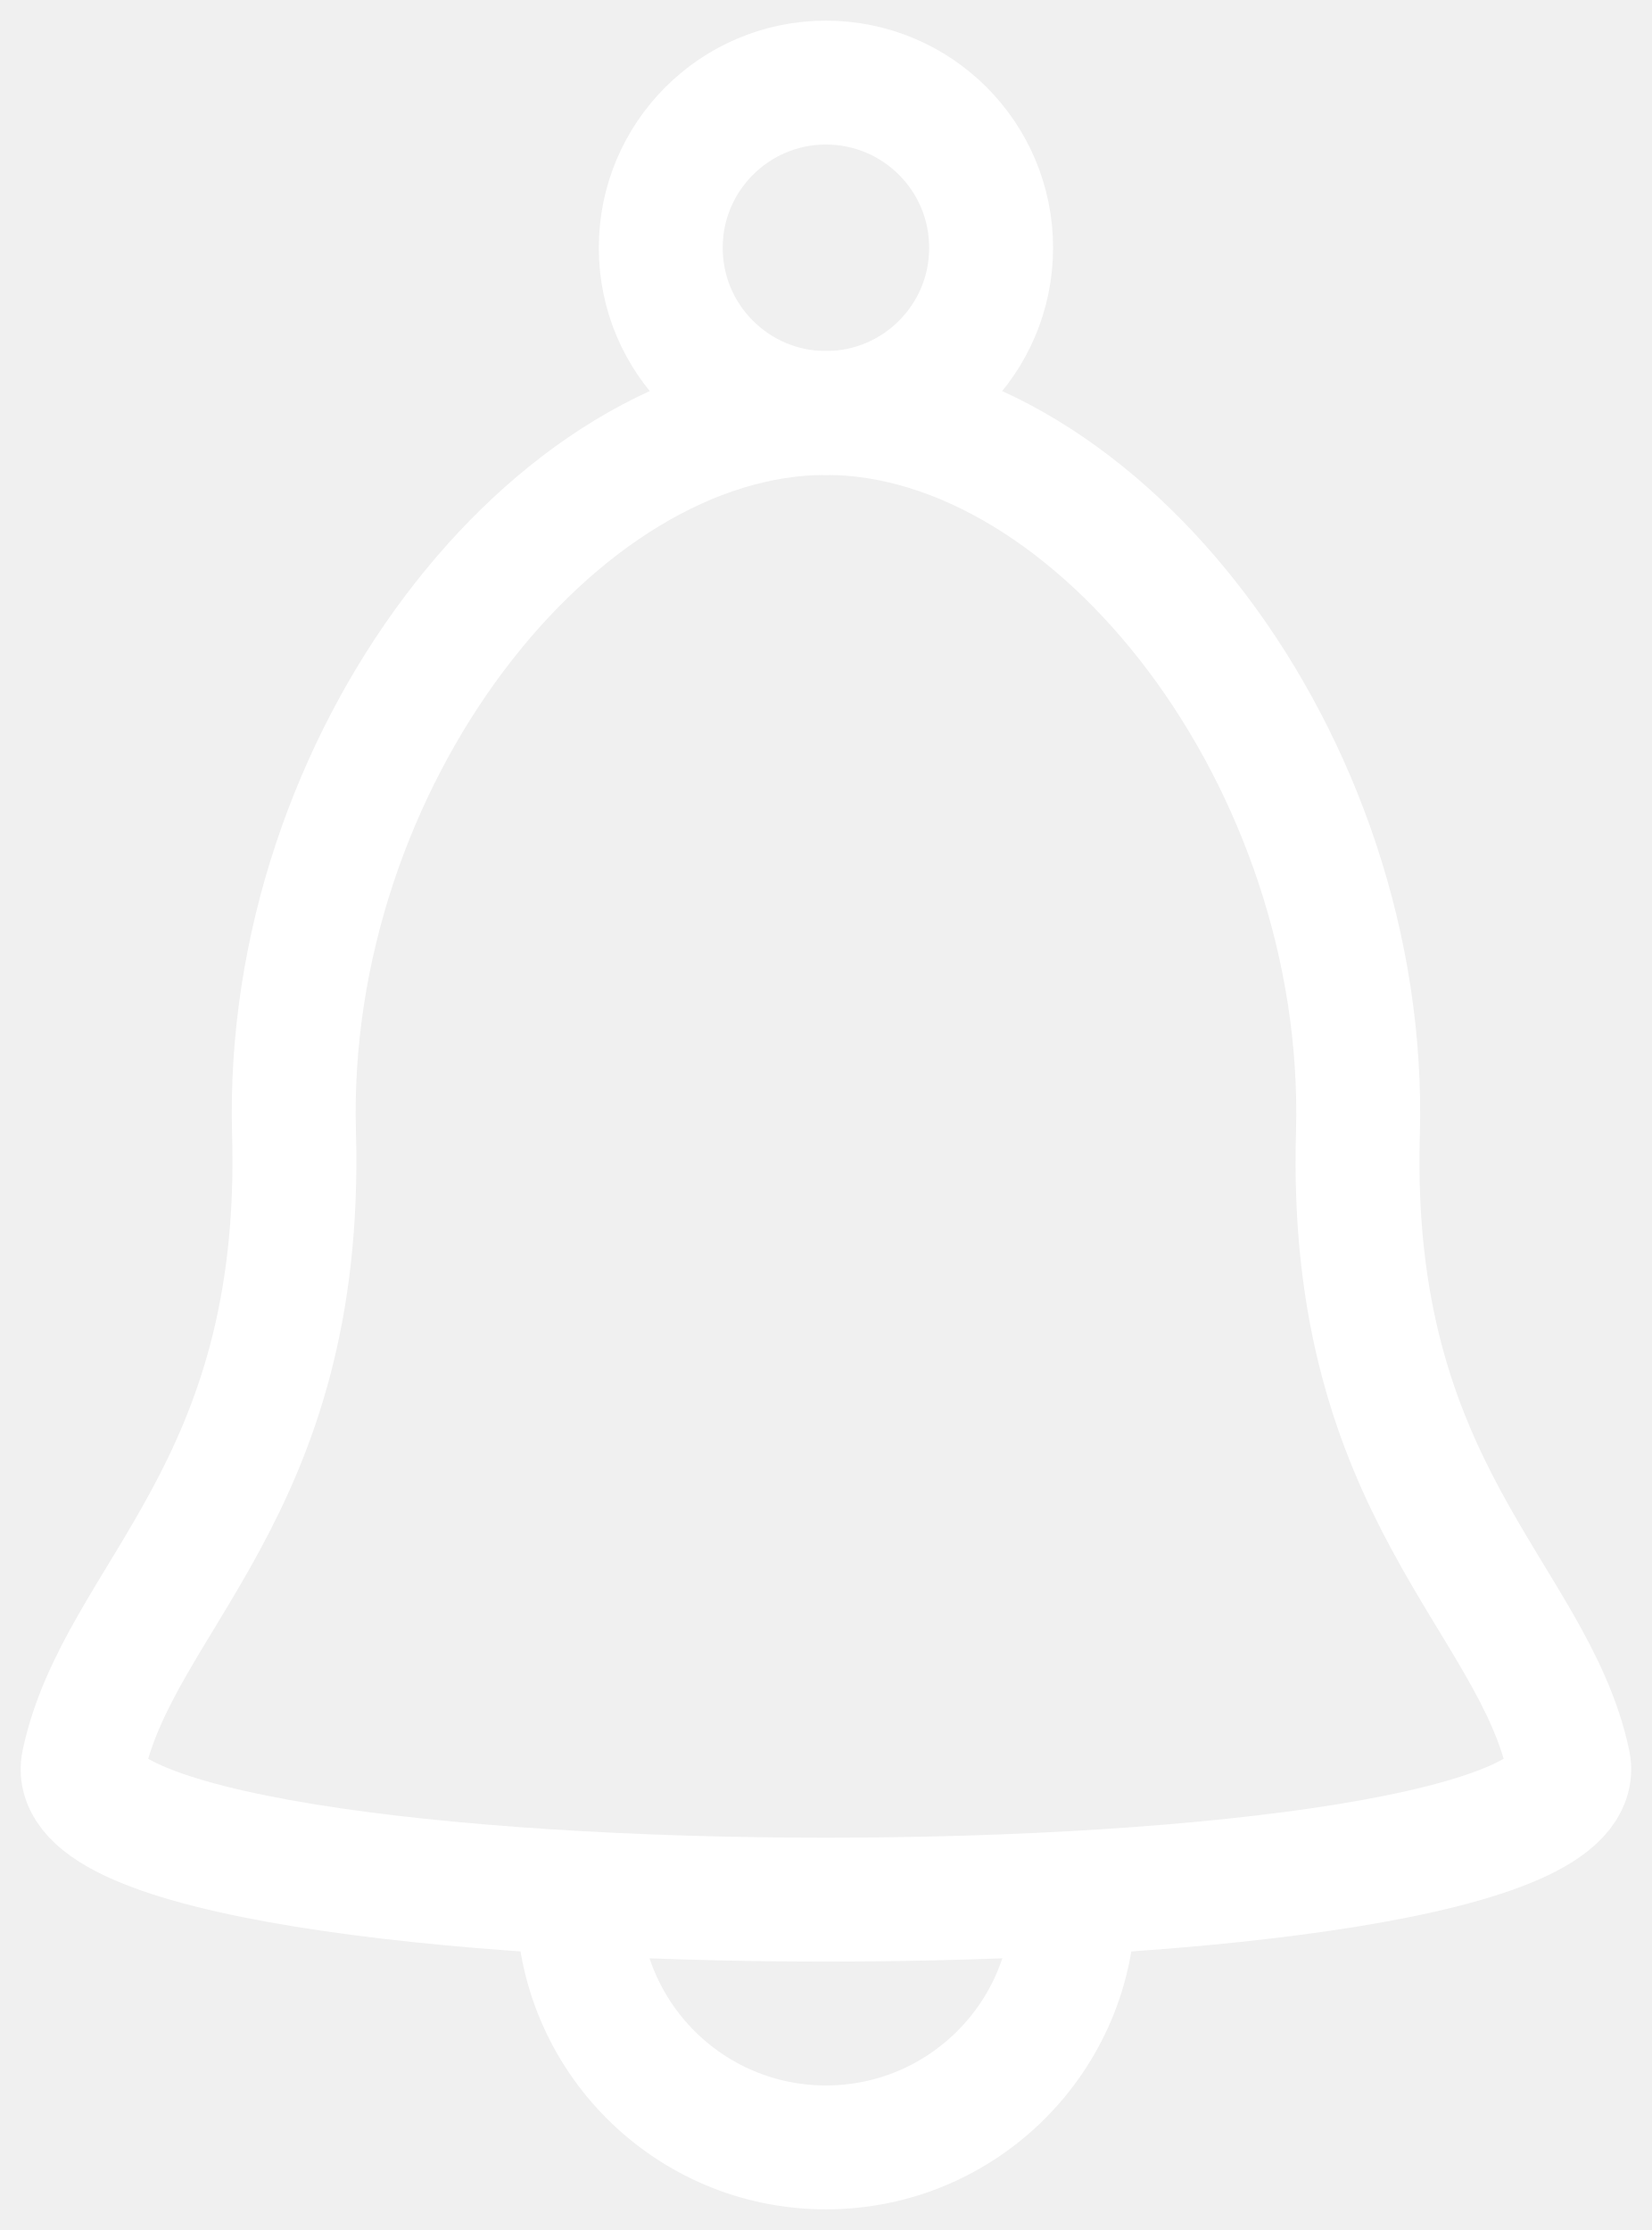
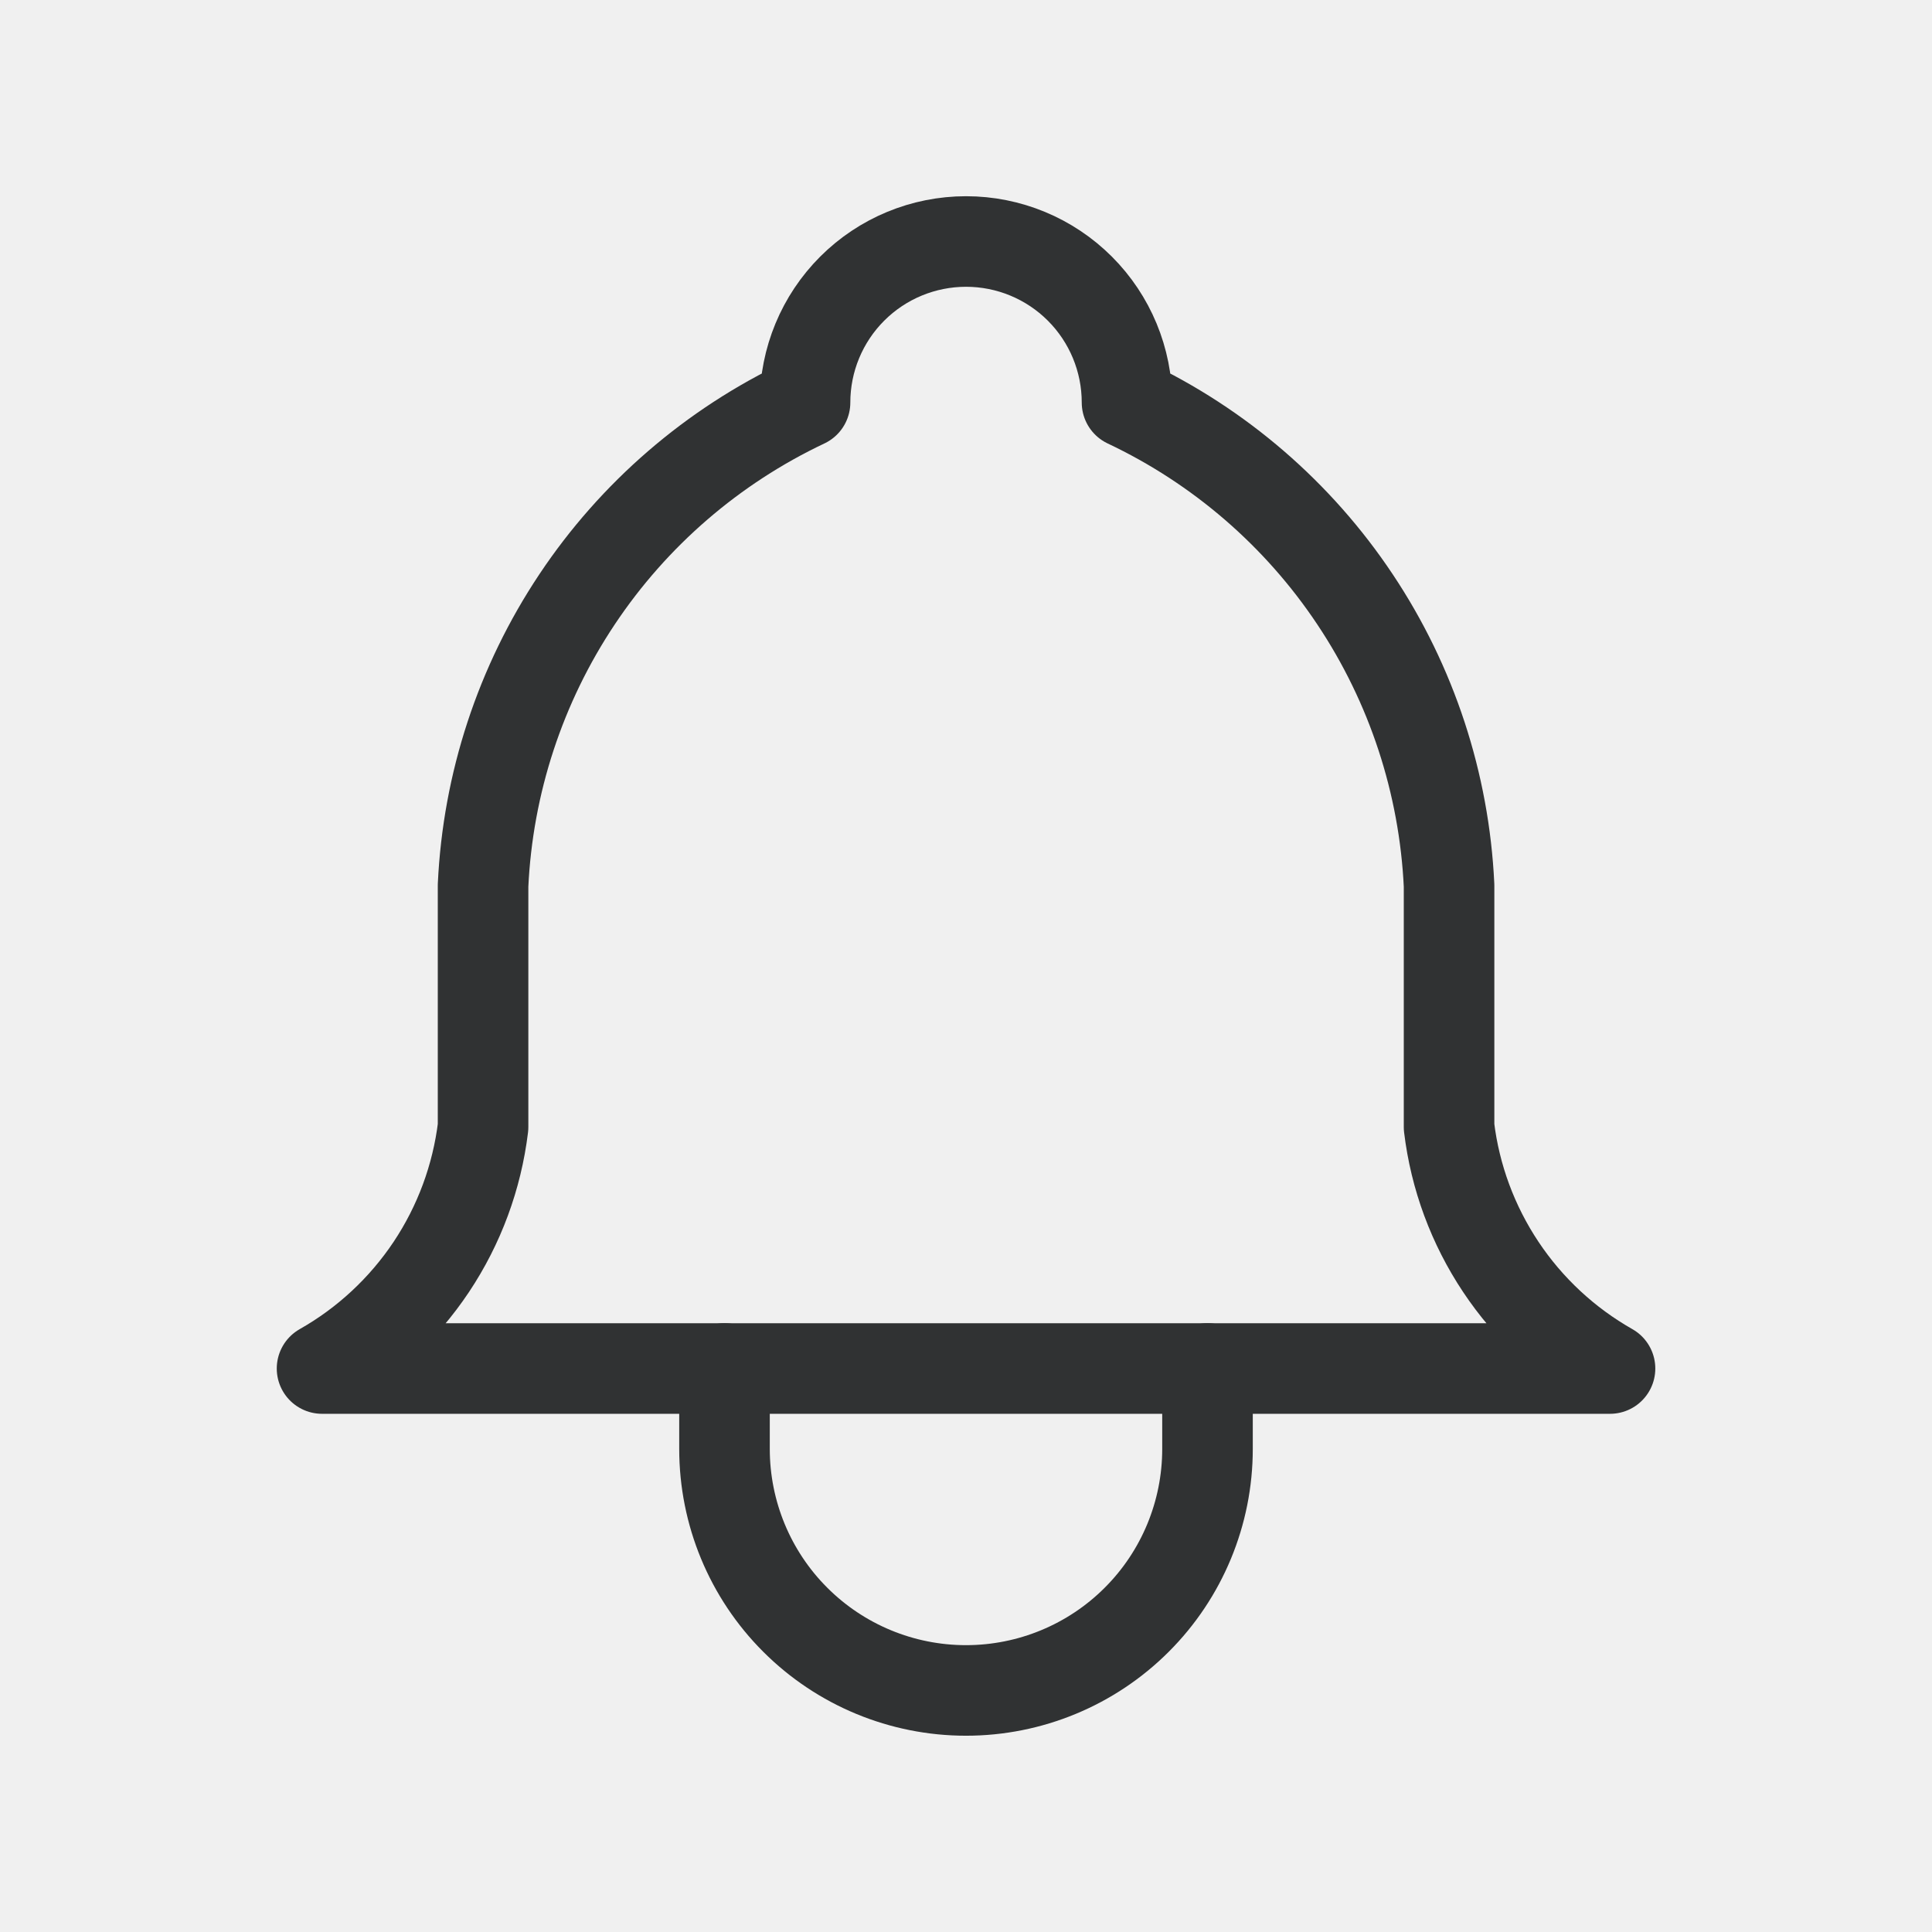
- <svg xmlns="http://www.w3.org/2000/svg" width="20" height="27" viewBox="0 0 20 27" fill="none">
-   <g id="Group 19">
-     <path id="Stroke 1" fill-rule="evenodd" clip-rule="evenodd" d="M1.009 21.342C1.437 19.329 3.682 18.061 3.56 13.722C3.431 9.215 6.716 5 10.001 5C13.284 5 16.569 9.215 16.441 13.722C16.316 18.061 18.563 19.329 18.991 21.342C19.461 23.553 0.539 23.553 1.009 21.342Z" stroke="white" stroke-width="1.5" />
-     <path id="Stroke 3" fill-rule="evenodd" clip-rule="evenodd" d="M12 3C12 4.105 11.105 5 10 5C8.897 5 8 4.105 8 3C8 1.895 8.897 1 10 1C11.105 1 12 1.895 12 3Z" stroke="white" stroke-width="1.5" />
-     <path id="Stroke 5" d="M13 23C13 24.657 11.657 26 10 26C8.343 26 7 24.657 7 23" stroke="white" stroke-width="1.5" />
+ <svg xmlns="http://www.w3.org/2000/svg" width="32" height="32" viewBox="0 0 32 32" fill="none">
+   <g clip-path="url(#clip0_813_42185)">
+     <path d="M13.334 6.667C13.334 5.959 13.615 5.281 14.115 4.781C14.615 4.281 15.293 4 16.001 4C16.708 4 17.386 4.281 17.886 4.781C18.386 5.281 18.667 5.959 18.667 6.667C20.198 7.391 21.504 8.518 22.443 9.927C23.383 11.336 23.921 12.975 24.001 14.667V18.667C24.101 19.496 24.395 20.289 24.858 20.984C25.321 21.679 25.941 22.255 26.667 22.667H5.334C6.061 22.255 6.68 21.679 7.144 20.984C7.607 20.289 7.9 19.496 8.001 18.667V14.667C8.08 12.975 8.618 11.336 9.558 9.927C10.497 8.518 11.803 7.391 13.334 6.667Z" stroke="#303233" stroke-width="1.5" stroke-linecap="round" stroke-linejoin="round" />
+     <path d="M12 22.666V23.999C12 25.06 12.421 26.078 13.172 26.828C13.922 27.578 14.939 27.999 16 27.999C17.061 27.999 18.078 27.578 18.828 26.828C19.579 26.078 20 25.06 20 23.999V22.666" stroke="#303233" stroke-width="1.5" stroke-linecap="round" stroke-linejoin="round" />
  </g>
+   <defs>
+     <clipPath id="clip0_813_42185">
+       <rect width="32" height="32" fill="white" />
+     </clipPath>
+   </defs>
</svg>
